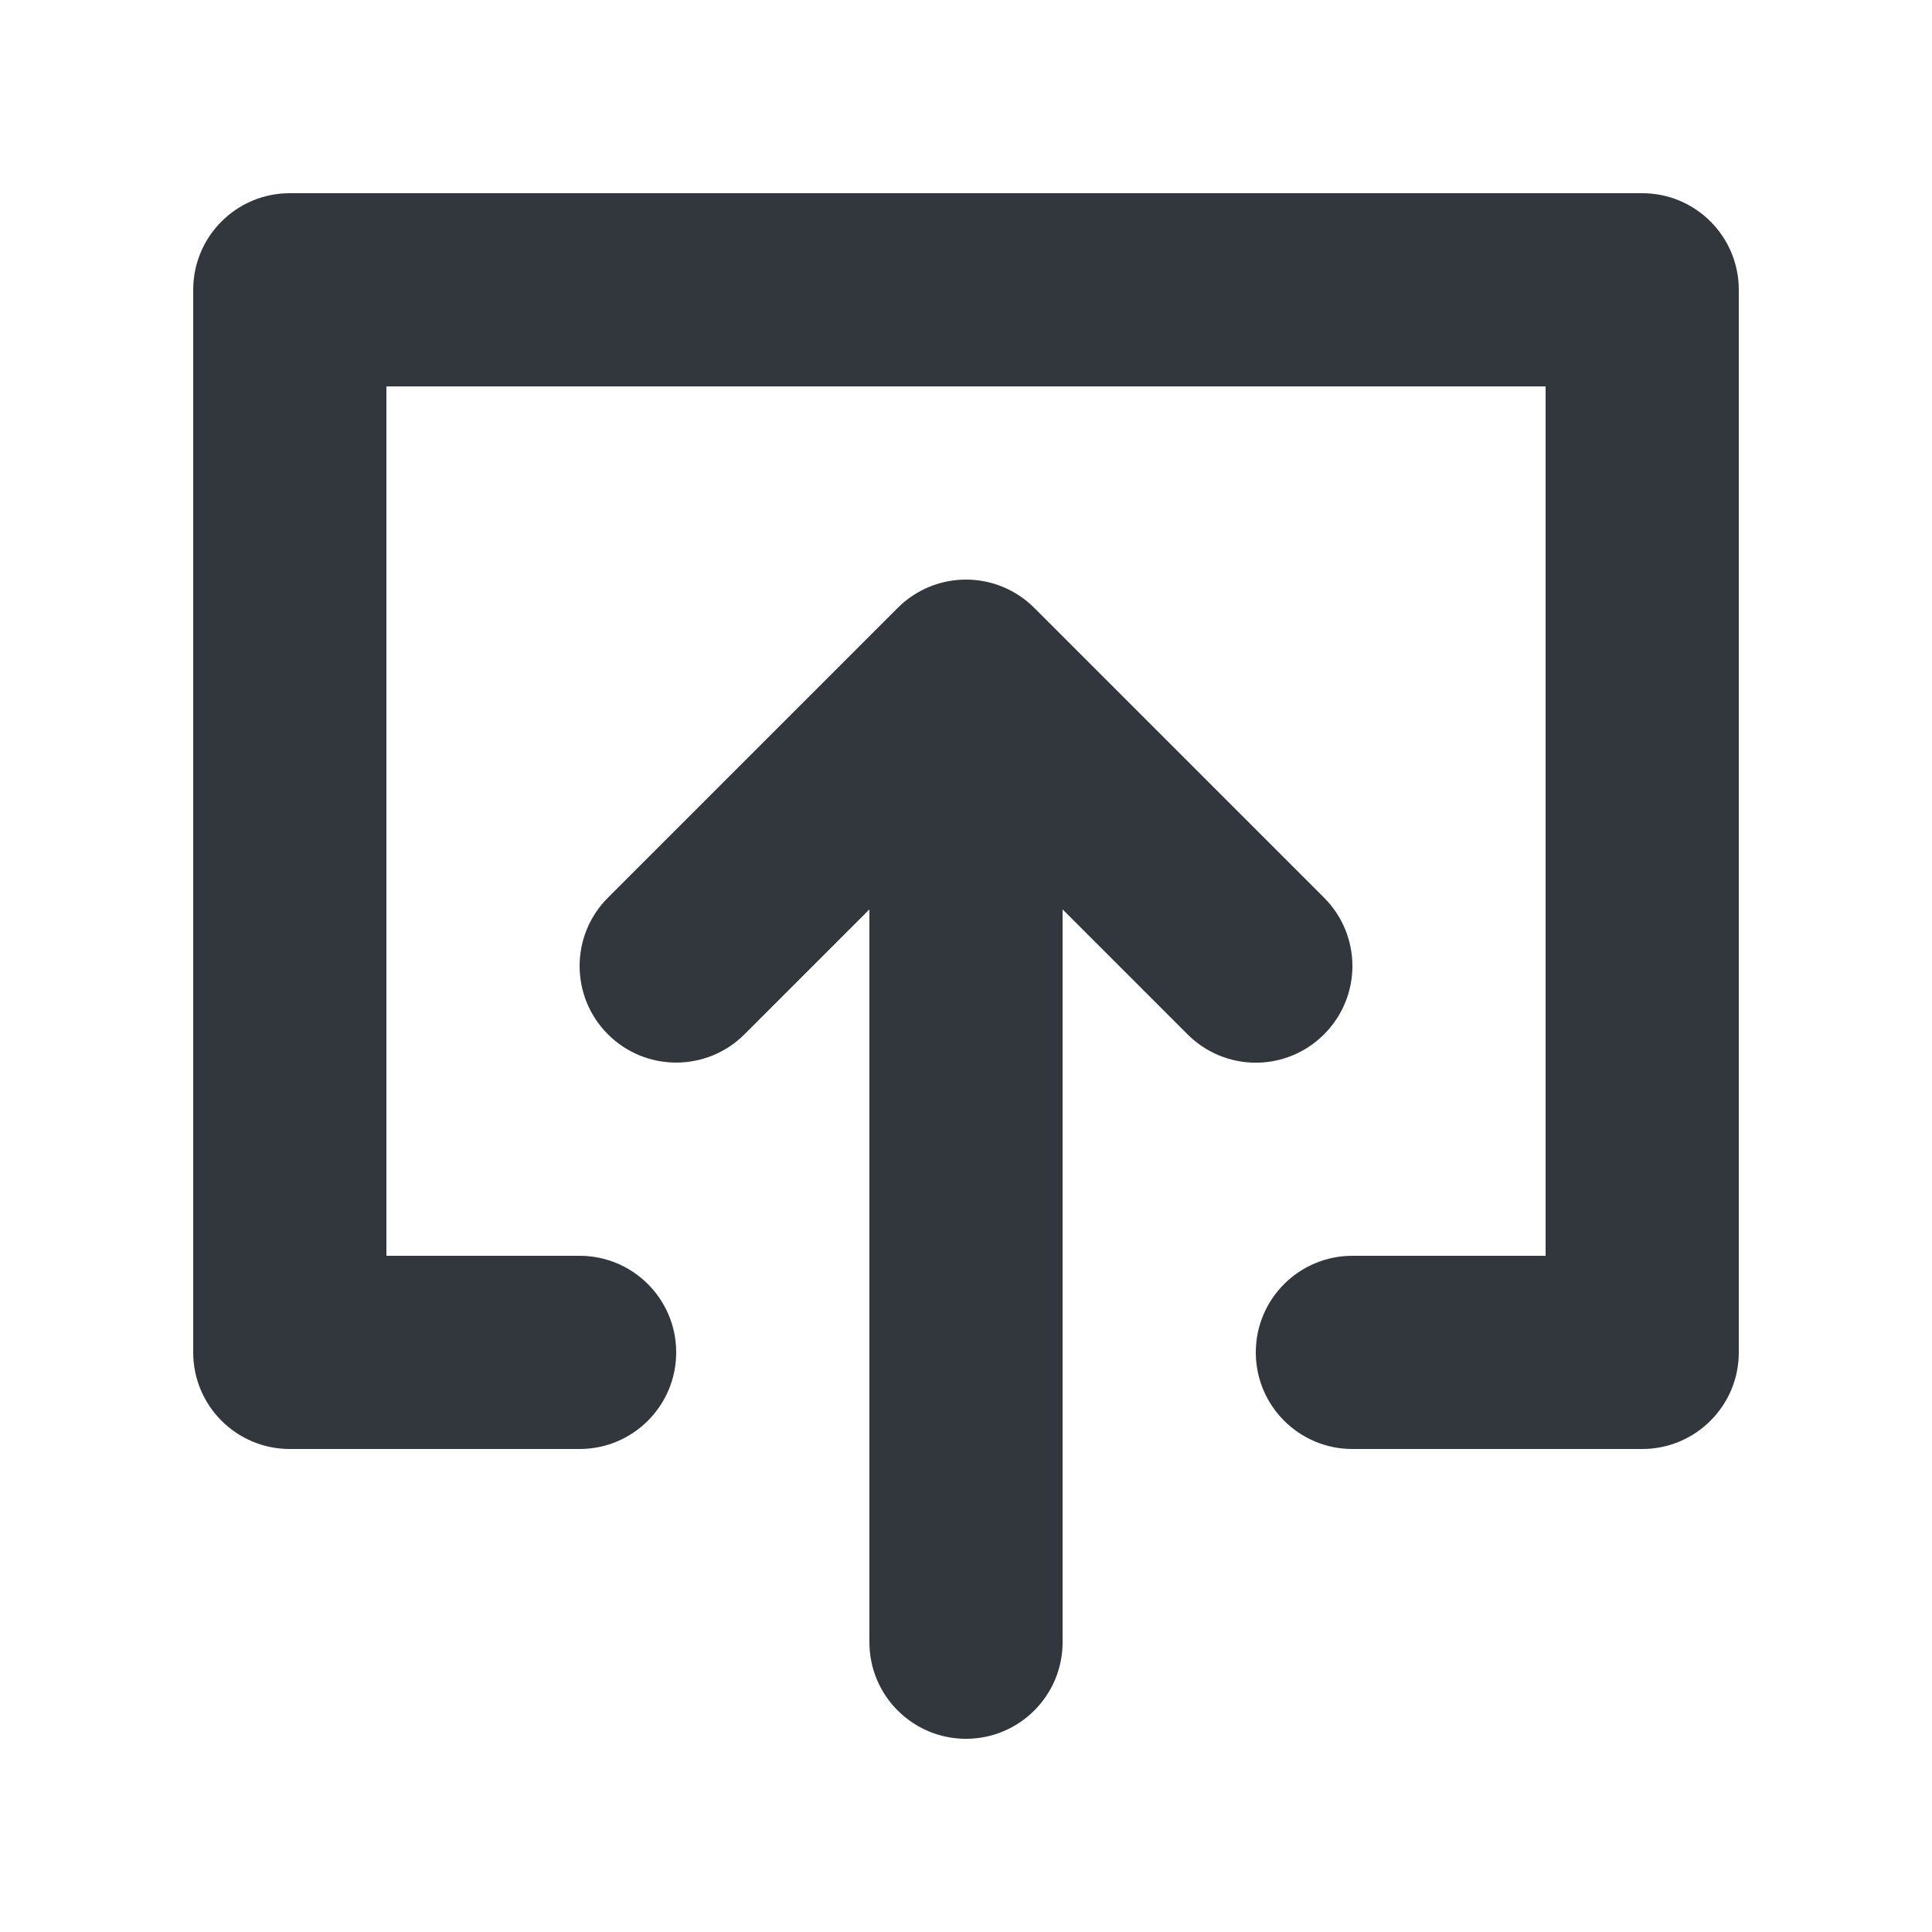
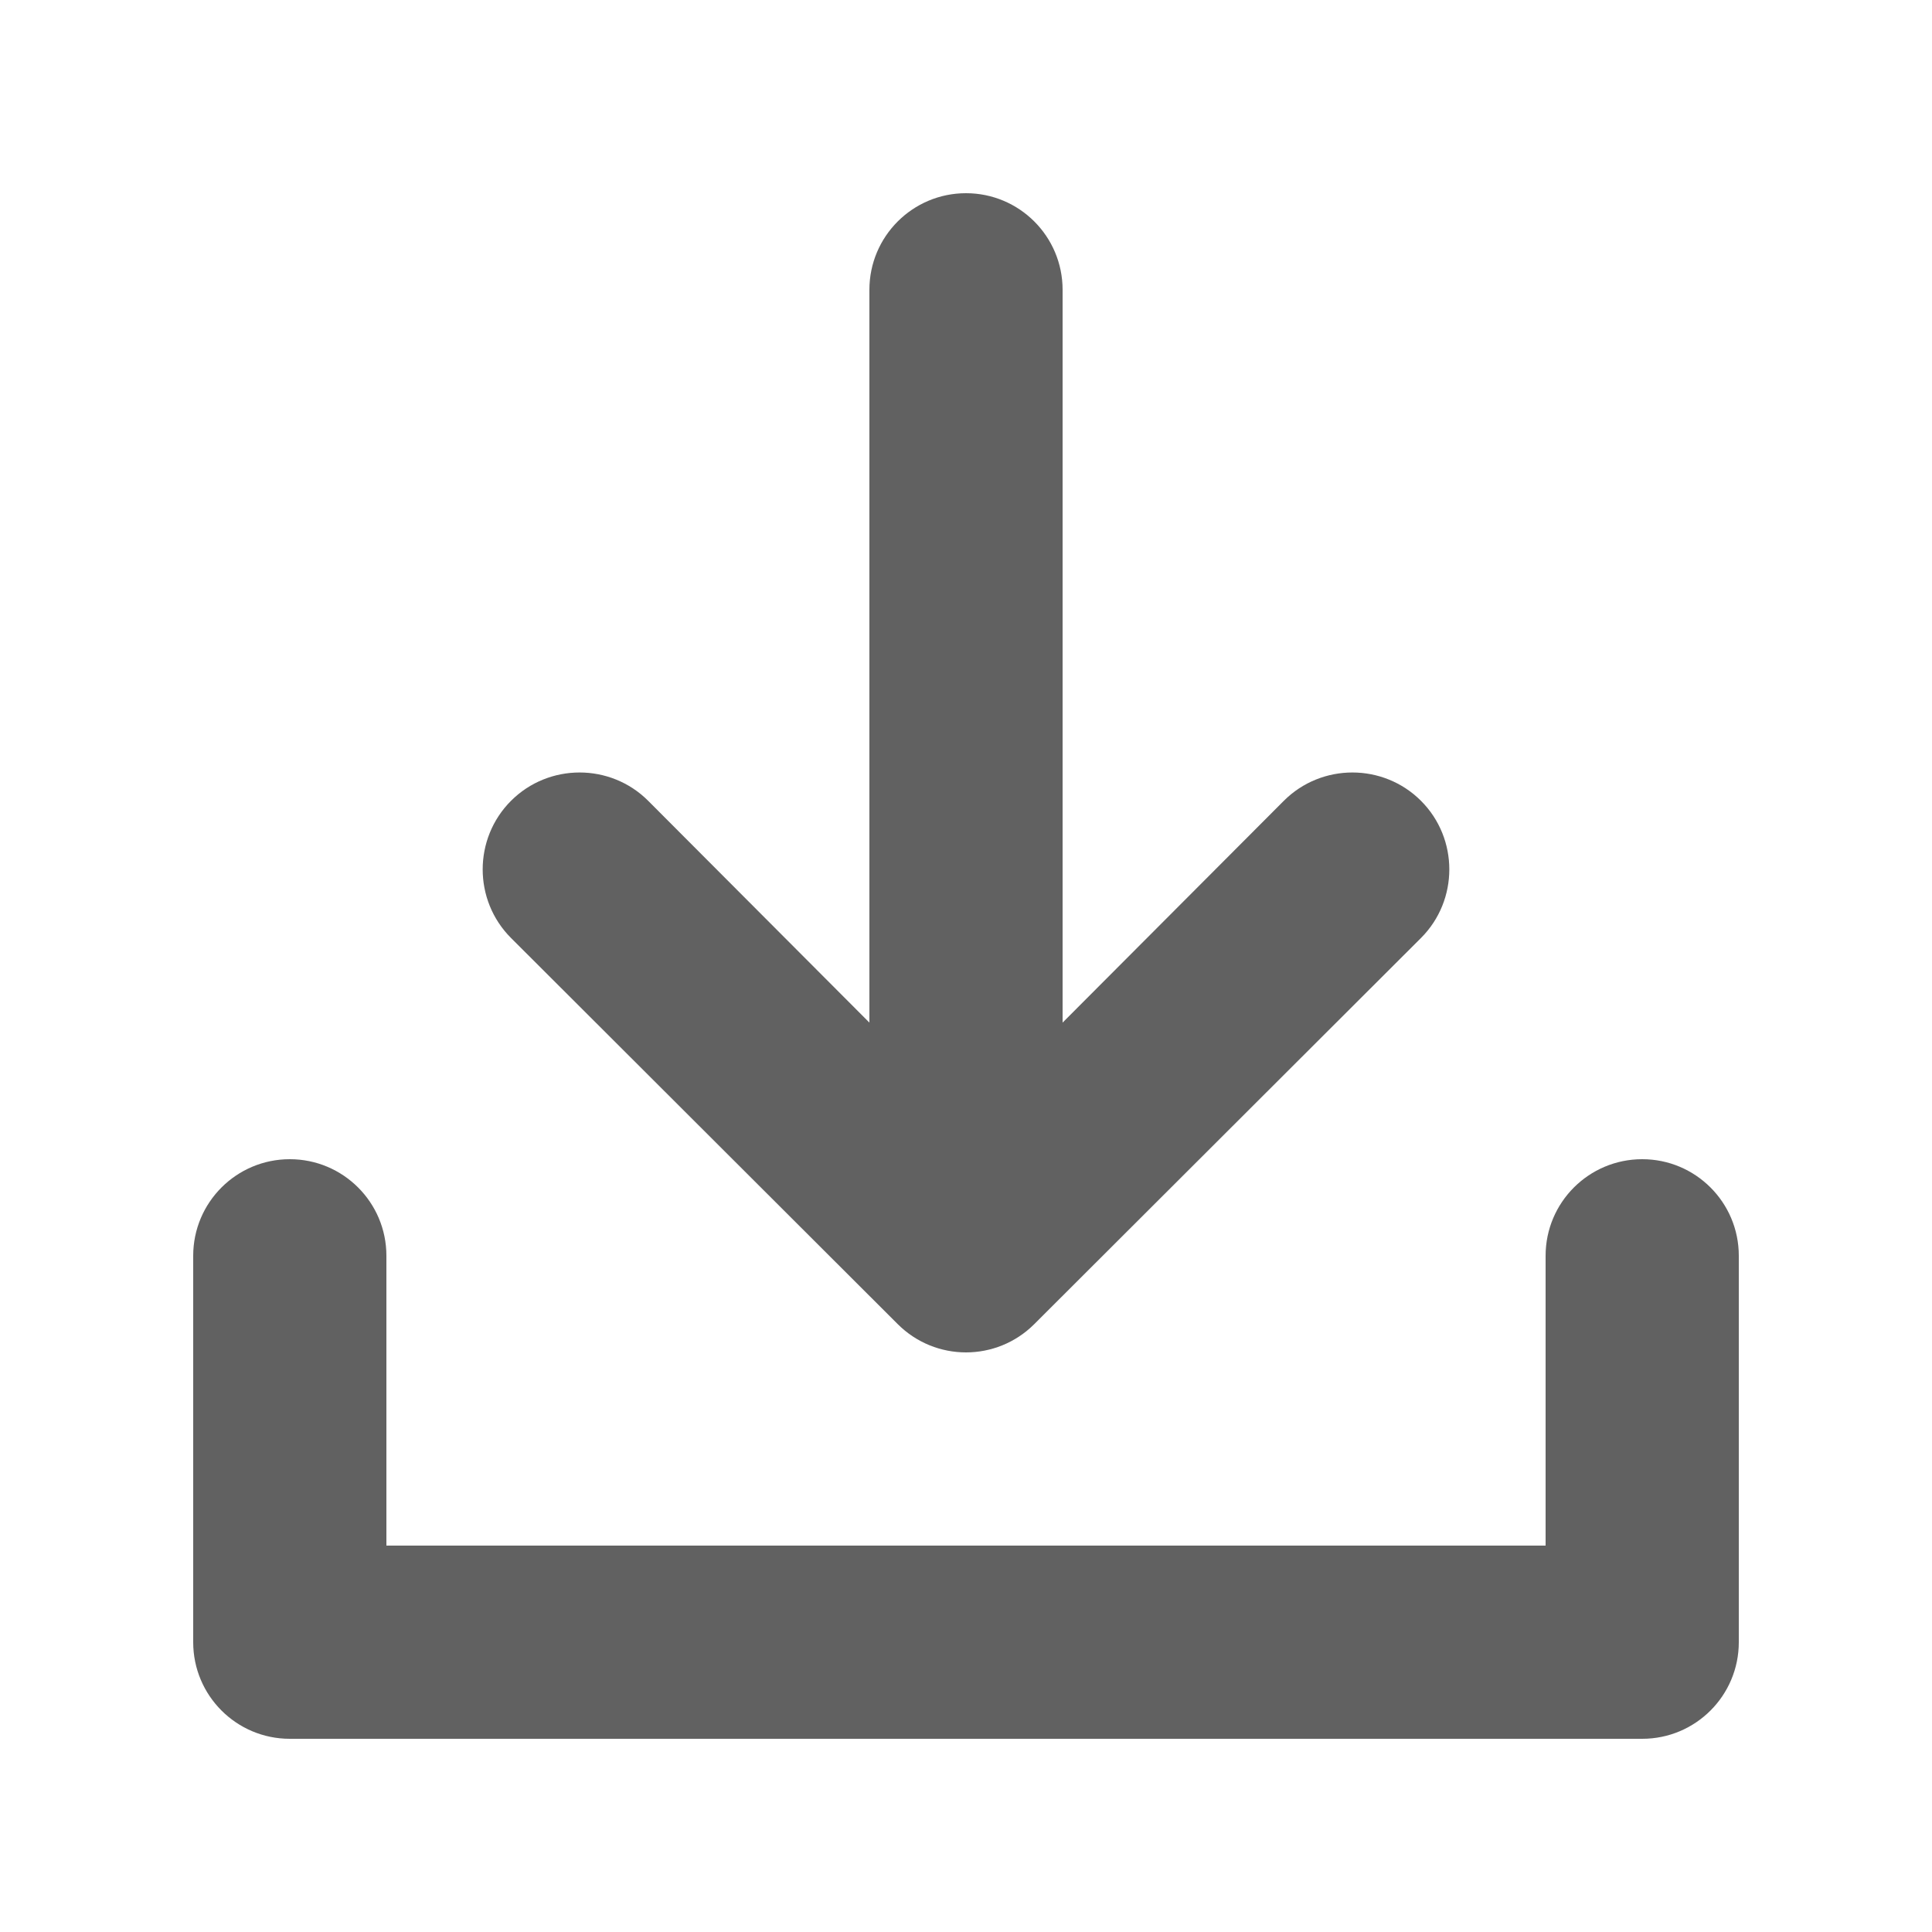
- <svg xmlns="http://www.w3.org/2000/svg" viewBox="0 0 20 20">
-   <path d="M13.707 10.707a.997.997 0 0 1-1.414 0L11 9.414V17a1 1 0 1 1-2 0V9.414l-1.293 1.293a.999.999 0 1 1-1.414-1.414l3-3a.999.999 0 0 1 1.414 0l3 3a.999.999 0 0 1 0 1.414zM17 2a1 1 0 0 1 1 1v11a1 1 0 0 1-1 1h-3a1 1 0 1 1 0-2h2V4H4v9h2a1 1 0 1 1 0 2H3a1 1 0 0 1-1-1V3a1 1 0 0 1 1-1h14z" fill="#31373D" fill-rule="evenodd" />
+ <svg xmlns="http://www.w3.org/2000/svg" viewBox="0 0 20 20" fill="none">
+   <path fill-rule="evenodd" clip-rule="evenodd" d="M11 10.586L13.29 8.29C13.681 7.899 14.319 7.899 14.71 8.29C15.101 8.681 15.101 9.319 14.71 9.71L10.707 13.707C10.512 13.902 10.256 14 10 14C9.744 14 9.488 13.902 9.293 13.707L5.29 9.71C4.899 9.319 4.899 8.681 5.29 8.29C5.681 7.899 6.319 7.899 6.71 8.29L9 10.586L9 3C9 2.448 9.447 2 10 2C10.553 2 11 2.448 11 3V10.586ZM3 18L17 18C17.553 18 18 17.552 18 17V13C18 12.447 17.552 12 17 12C16.448 12 16 12.447 16 13V16L4 16L4 13C4 12.447 3.552 12 3 12C2.448 12 2 12.447 2 13V17C2 17.552 2.447 18 3 18Z" fill="#616161" />
</svg>
